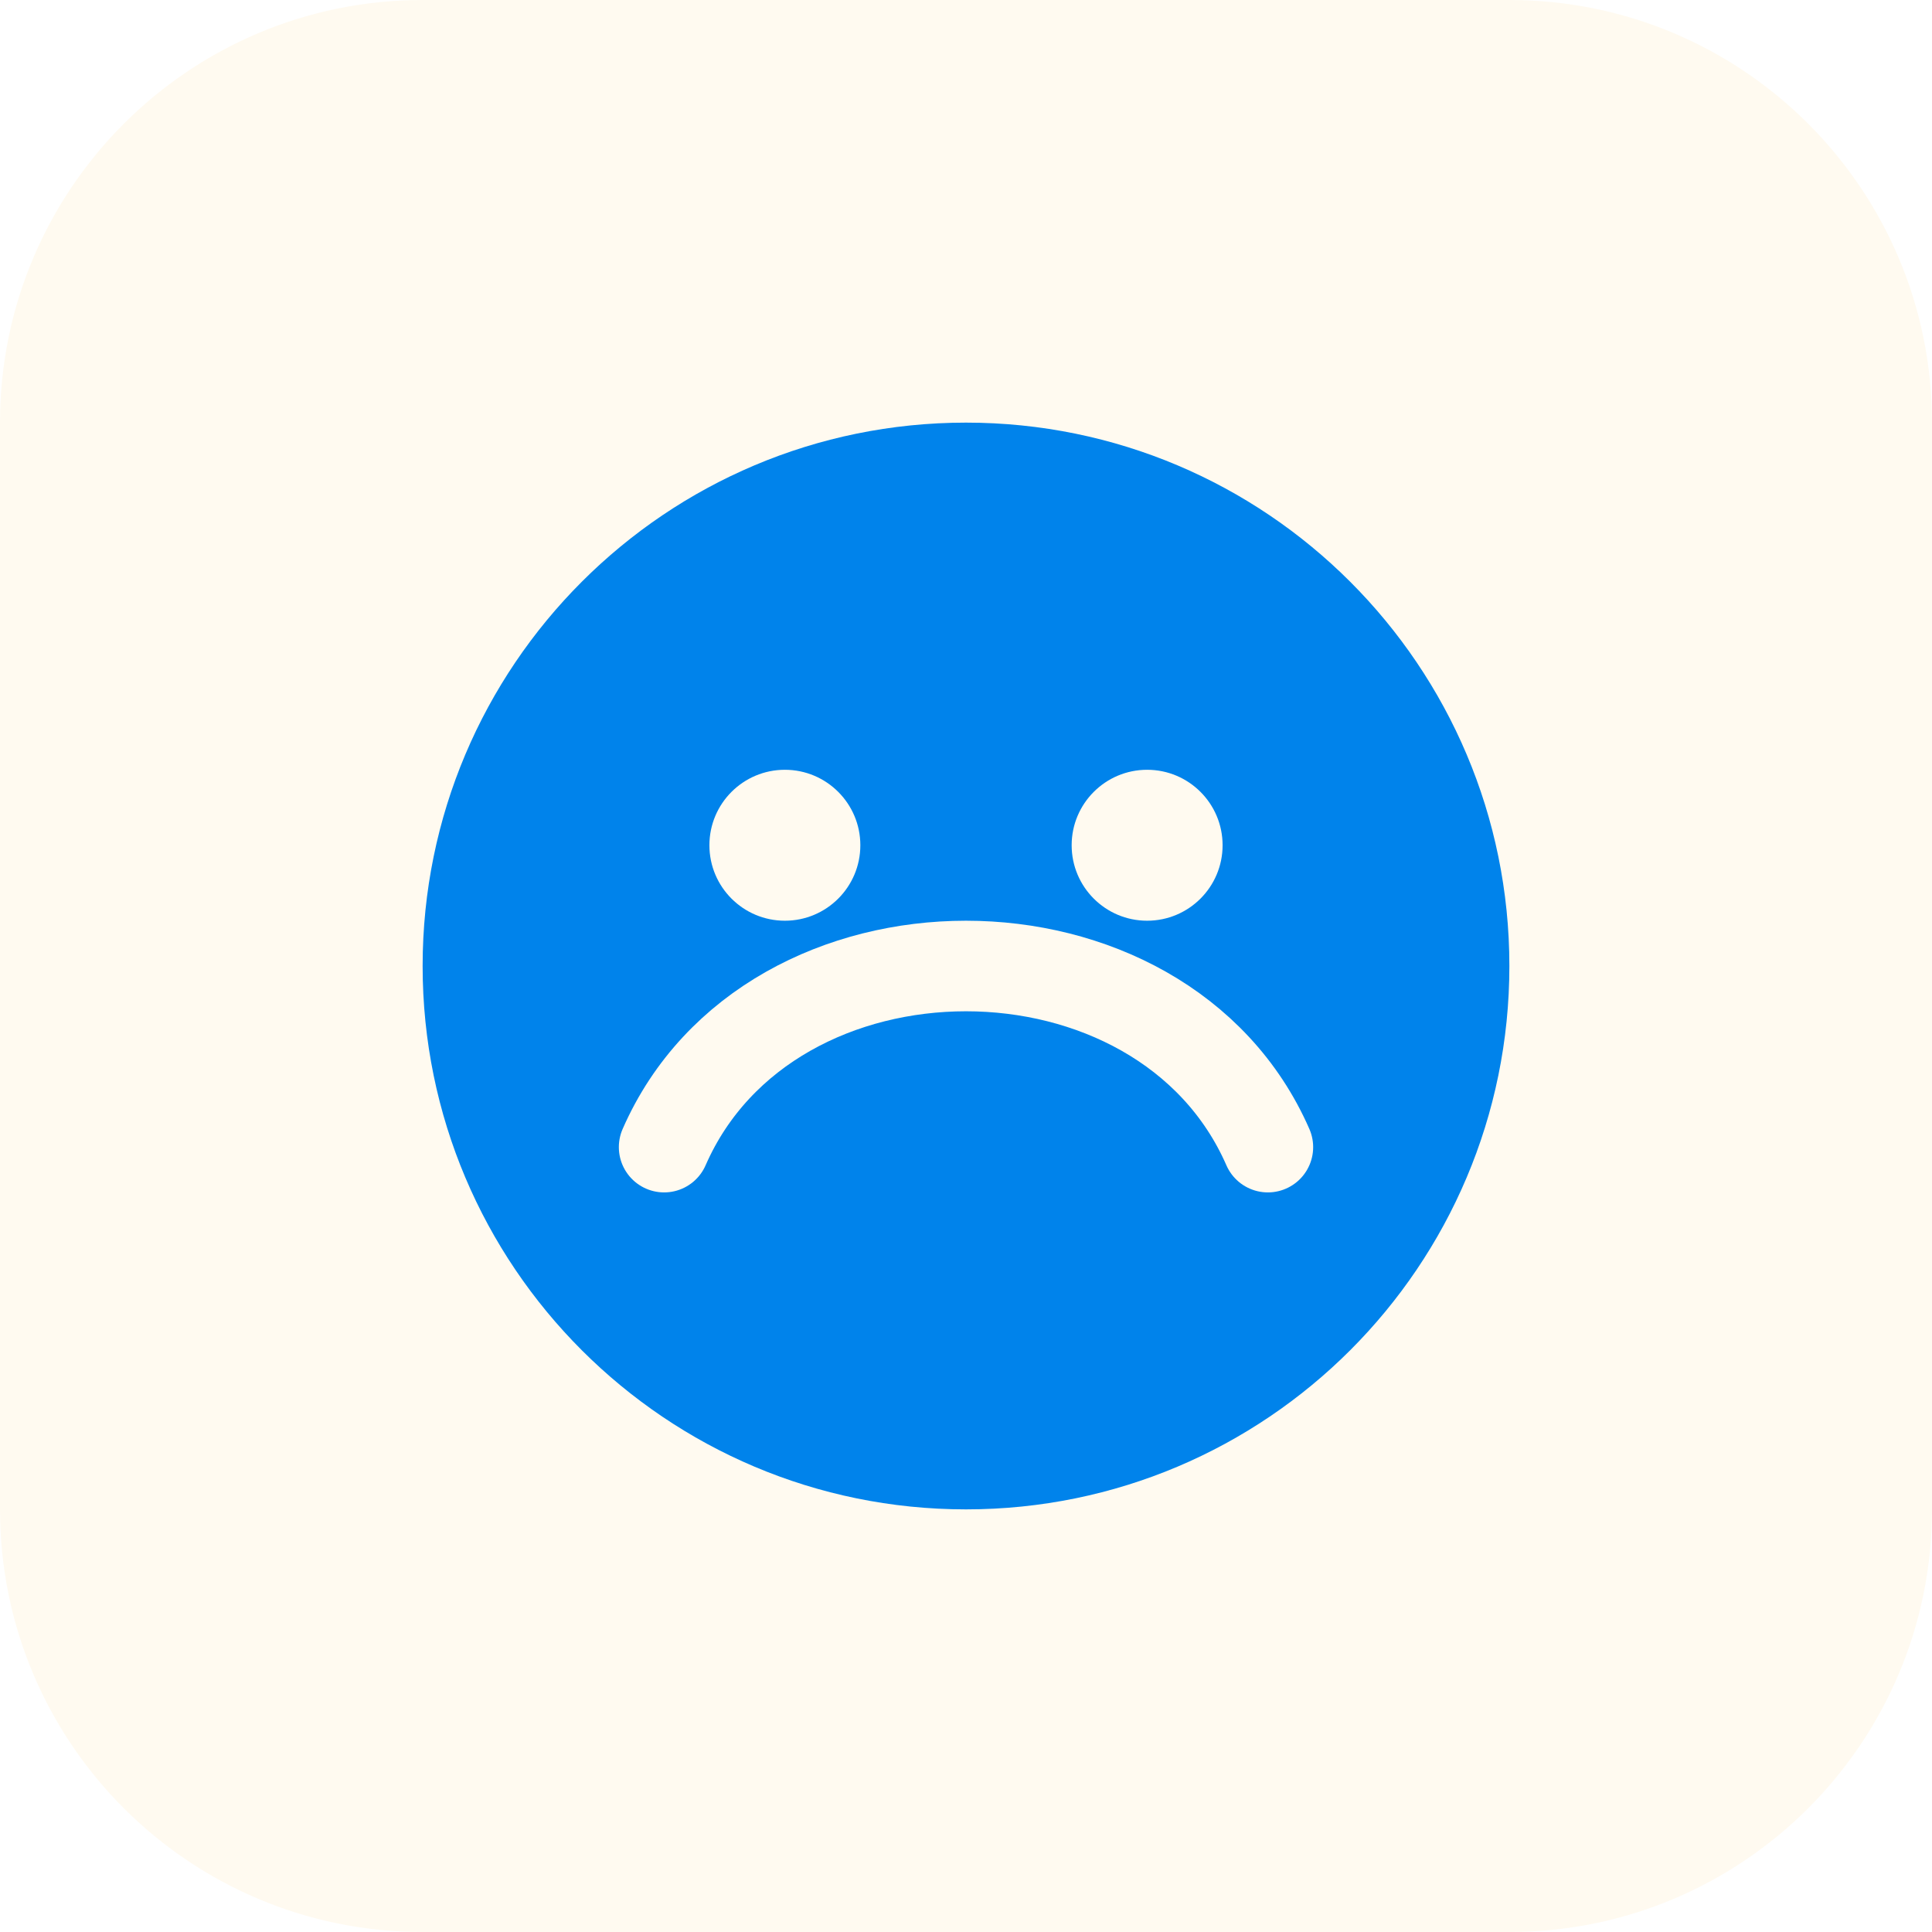
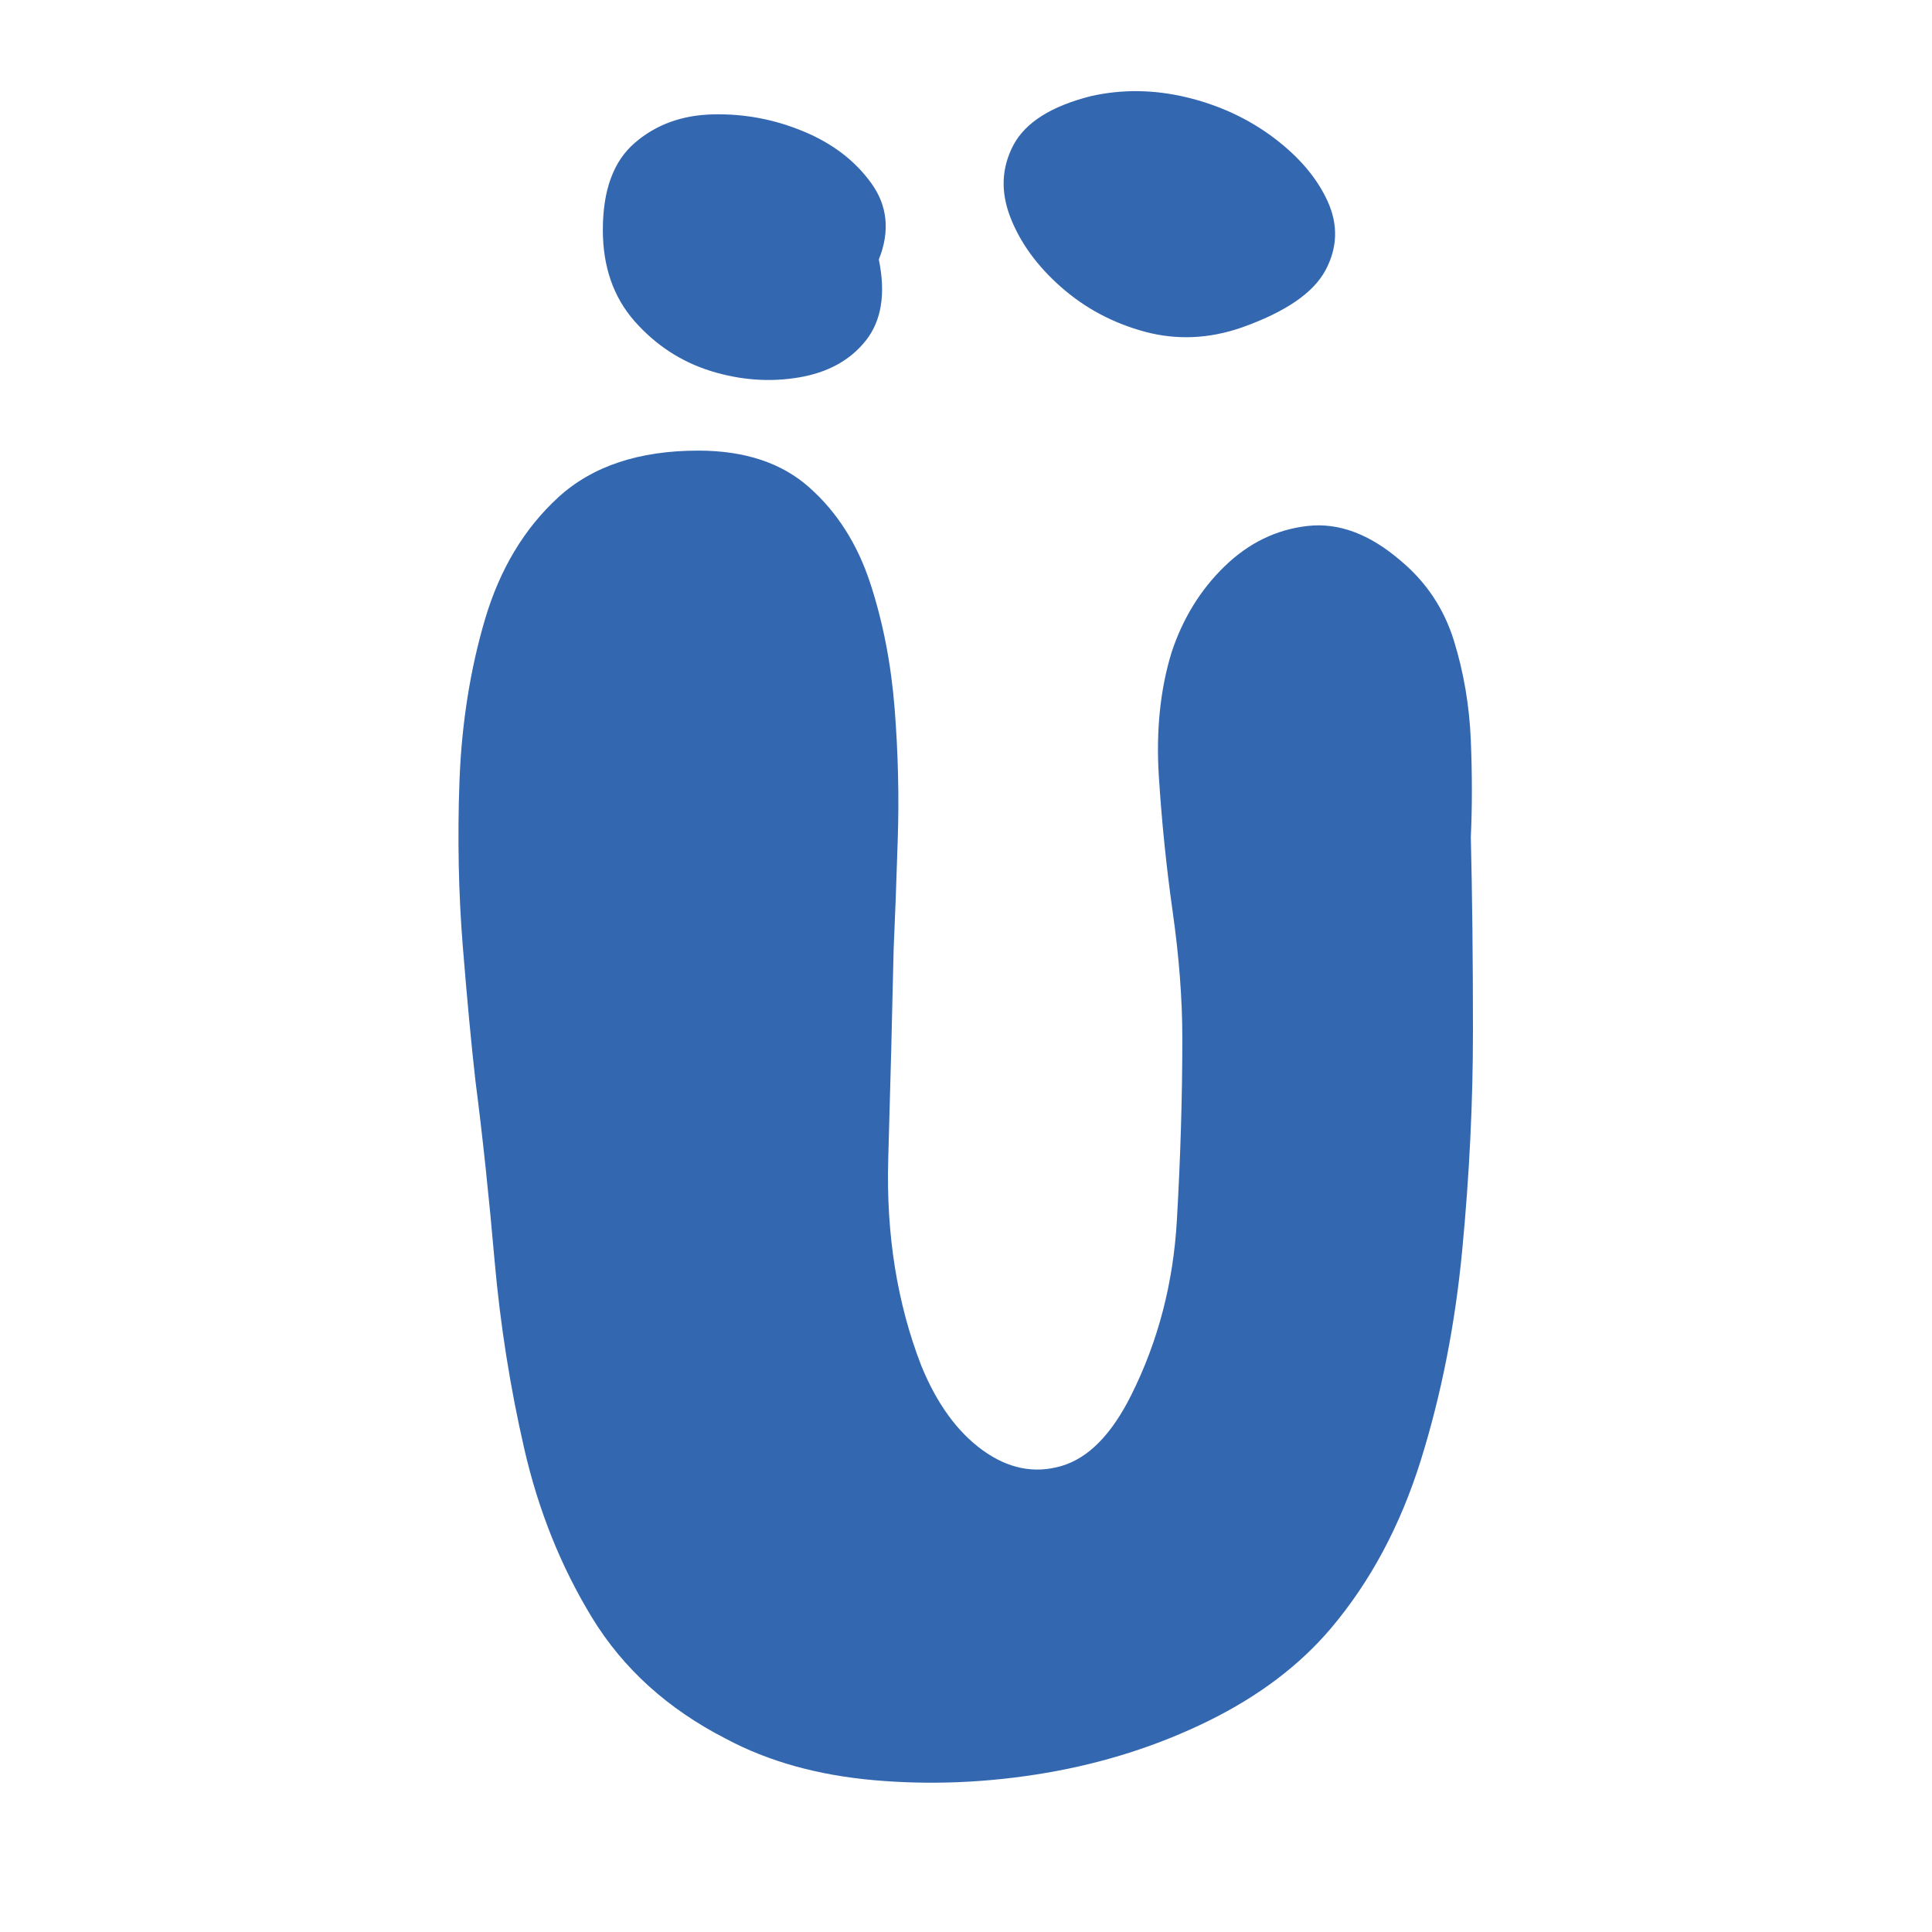
- <svg xmlns="http://www.w3.org/2000/svg" viewBox="0 0 64 64" fill="none">
-   <rect width="64" height="64" rx="14" fill="#fffaf0" />
-   <circle cx="32" cy="32" r="18" fill="#0083EB" />
-   <path d="M22 38c3.5-8 16.5-8 20 0" stroke="#fffaf0" stroke-width="3" stroke-linecap="round" />
-   <circle cx="26" cy="28" r="2.5" fill="#fffaf0" />
-   <circle cx="38" cy="28" r="2.5" fill="#fffaf0" />
+ <svg xmlns="http://www.w3.org/2000/svg" width="100%" height="100%" viewBox="0 0 1080 1080" version="1.1" xml:space="preserve" style="fill-rule:evenodd;clip-rule:evenodd;stroke-linejoin:round;stroke-miterlimit:2;">
+   <rect id="Artboard1" x="0" y="0" width="1080" height="1080" style="fill:none;" />
+   <g id="Artboard11">
+     <g transform="matrix(2.208,0,0,2.208,540,678.7045)">
+       <g transform="matrix(1,0,0,1,-500,-500)">
+         <g transform="matrix(2.666667,0,0,2.666667,362.6667,88.00001)">
+           <g>
+             <g>
+               <g transform="matrix(1,0,0,1,0.09969,208.5436)">
+                 <g>
+                   <path d="M77.578,-138.219C74.484,-137.145 71.426,-137.008 68.406,-137.812C65.383,-138.625 62.727,-140.035 60.438,-142.047C58.156,-144.055 56.547,-146.27 55.609,-148.688C54.672,-151.113 54.77,-153.398 55.906,-155.547C57.051,-157.691 59.504,-159.238 63.266,-160.188C66.223,-160.852 69.242,-160.816 72.328,-160.078C75.422,-159.336 78.176,-158.062 80.594,-156.25C83.008,-154.438 84.723,-152.422 85.734,-150.203C86.742,-147.984 86.676,-145.801 85.531,-143.656C84.383,-141.508 81.734,-139.695 77.578,-138.219ZM43.125,-144.672C43.789,-141.441 43.383,-138.883 41.906,-137C40.426,-135.125 38.312,-133.953 35.562,-133.484C32.812,-133.016 30.023,-133.211 27.203,-134.078C24.379,-134.953 21.957,-136.531 19.938,-138.812C17.926,-141.102 16.922,-143.992 16.922,-147.484C16.922,-151.242 17.926,-153.992 19.938,-155.734C21.957,-157.484 24.441,-158.391 27.391,-158.453C30.348,-158.523 33.203,-157.988 35.953,-156.844C38.711,-155.707 40.863,-154.066 42.406,-151.922C43.957,-149.773 44.195,-147.359 43.125,-144.672ZM28.609,-4.234C23.098,-7.055 18.863,-10.883 15.906,-15.719C12.957,-20.551 10.812,-25.891 9.469,-31.734C8.125,-37.578 7.18,-43.551 6.641,-49.656C6.109,-55.77 5.504,-61.445 4.828,-66.688C4.43,-70.188 4.031,-74.453 3.625,-79.484C3.219,-84.523 3.113,-89.766 3.312,-95.203C3.52,-100.641 4.328,-105.742 5.734,-110.516C7.148,-115.285 9.469,-119.145 12.688,-122.094C15.914,-125.051 20.348,-126.531 25.984,-126.531C30.422,-126.531 33.945,-125.352 36.562,-123C39.188,-120.656 41.102,-117.633 42.312,-113.938C43.52,-110.25 44.289,-106.285 44.625,-102.047C44.957,-97.816 45.055,-93.688 44.922,-89.656C44.797,-85.625 44.664,-82.133 44.531,-79.188C44.395,-73.008 44.223,-66.359 44.016,-59.234C43.816,-52.117 44.859,-45.602 47.141,-39.688C48.617,-36.062 50.566,-33.375 52.984,-31.625C55.398,-29.883 57.883,-29.383 60.438,-30.125C63,-30.863 65.219,-33.113 67.094,-36.875C69.645,-41.977 71.086,-47.516 71.422,-53.484C71.766,-59.461 71.938,-65.207 71.938,-70.719C71.938,-74.477 71.629,-78.504 71.016,-82.797C70.41,-87.098 69.973,-91.398 69.703,-95.703C69.441,-100.004 69.848,-103.898 70.922,-107.391C71.992,-110.617 73.672,-113.336 75.953,-115.547C78.242,-117.766 80.863,-119.039 83.812,-119.375C86.77,-119.719 89.727,-118.613 92.688,-116.062C95.102,-114.039 96.781,-111.52 97.719,-108.5C98.656,-105.477 99.191,-102.32 99.328,-99.031C99.461,-95.738 99.461,-92.68 99.328,-89.859C99.461,-84.348 99.531,-78.203 99.531,-71.422C99.531,-64.641 99.191,-57.723 98.516,-50.672C97.848,-43.617 96.539,-36.969 94.594,-30.719C92.645,-24.477 89.789,-19.141 86.031,-14.703C83.07,-11.211 79.207,-8.289 74.438,-5.938C69.676,-3.594 64.539,-1.945 59.031,-1C53.531,-0.062 48.094,0.172 42.719,-0.297C37.344,-0.766 32.641,-2.078 28.609,-4.234Z" style="fill:#3368B1;fill-rule:nonzero;" />
+                 </g>
+               </g>
+             </g>
+           </g>
+         </g>
+       </g>
+     </g>
+   </g>
</svg>
